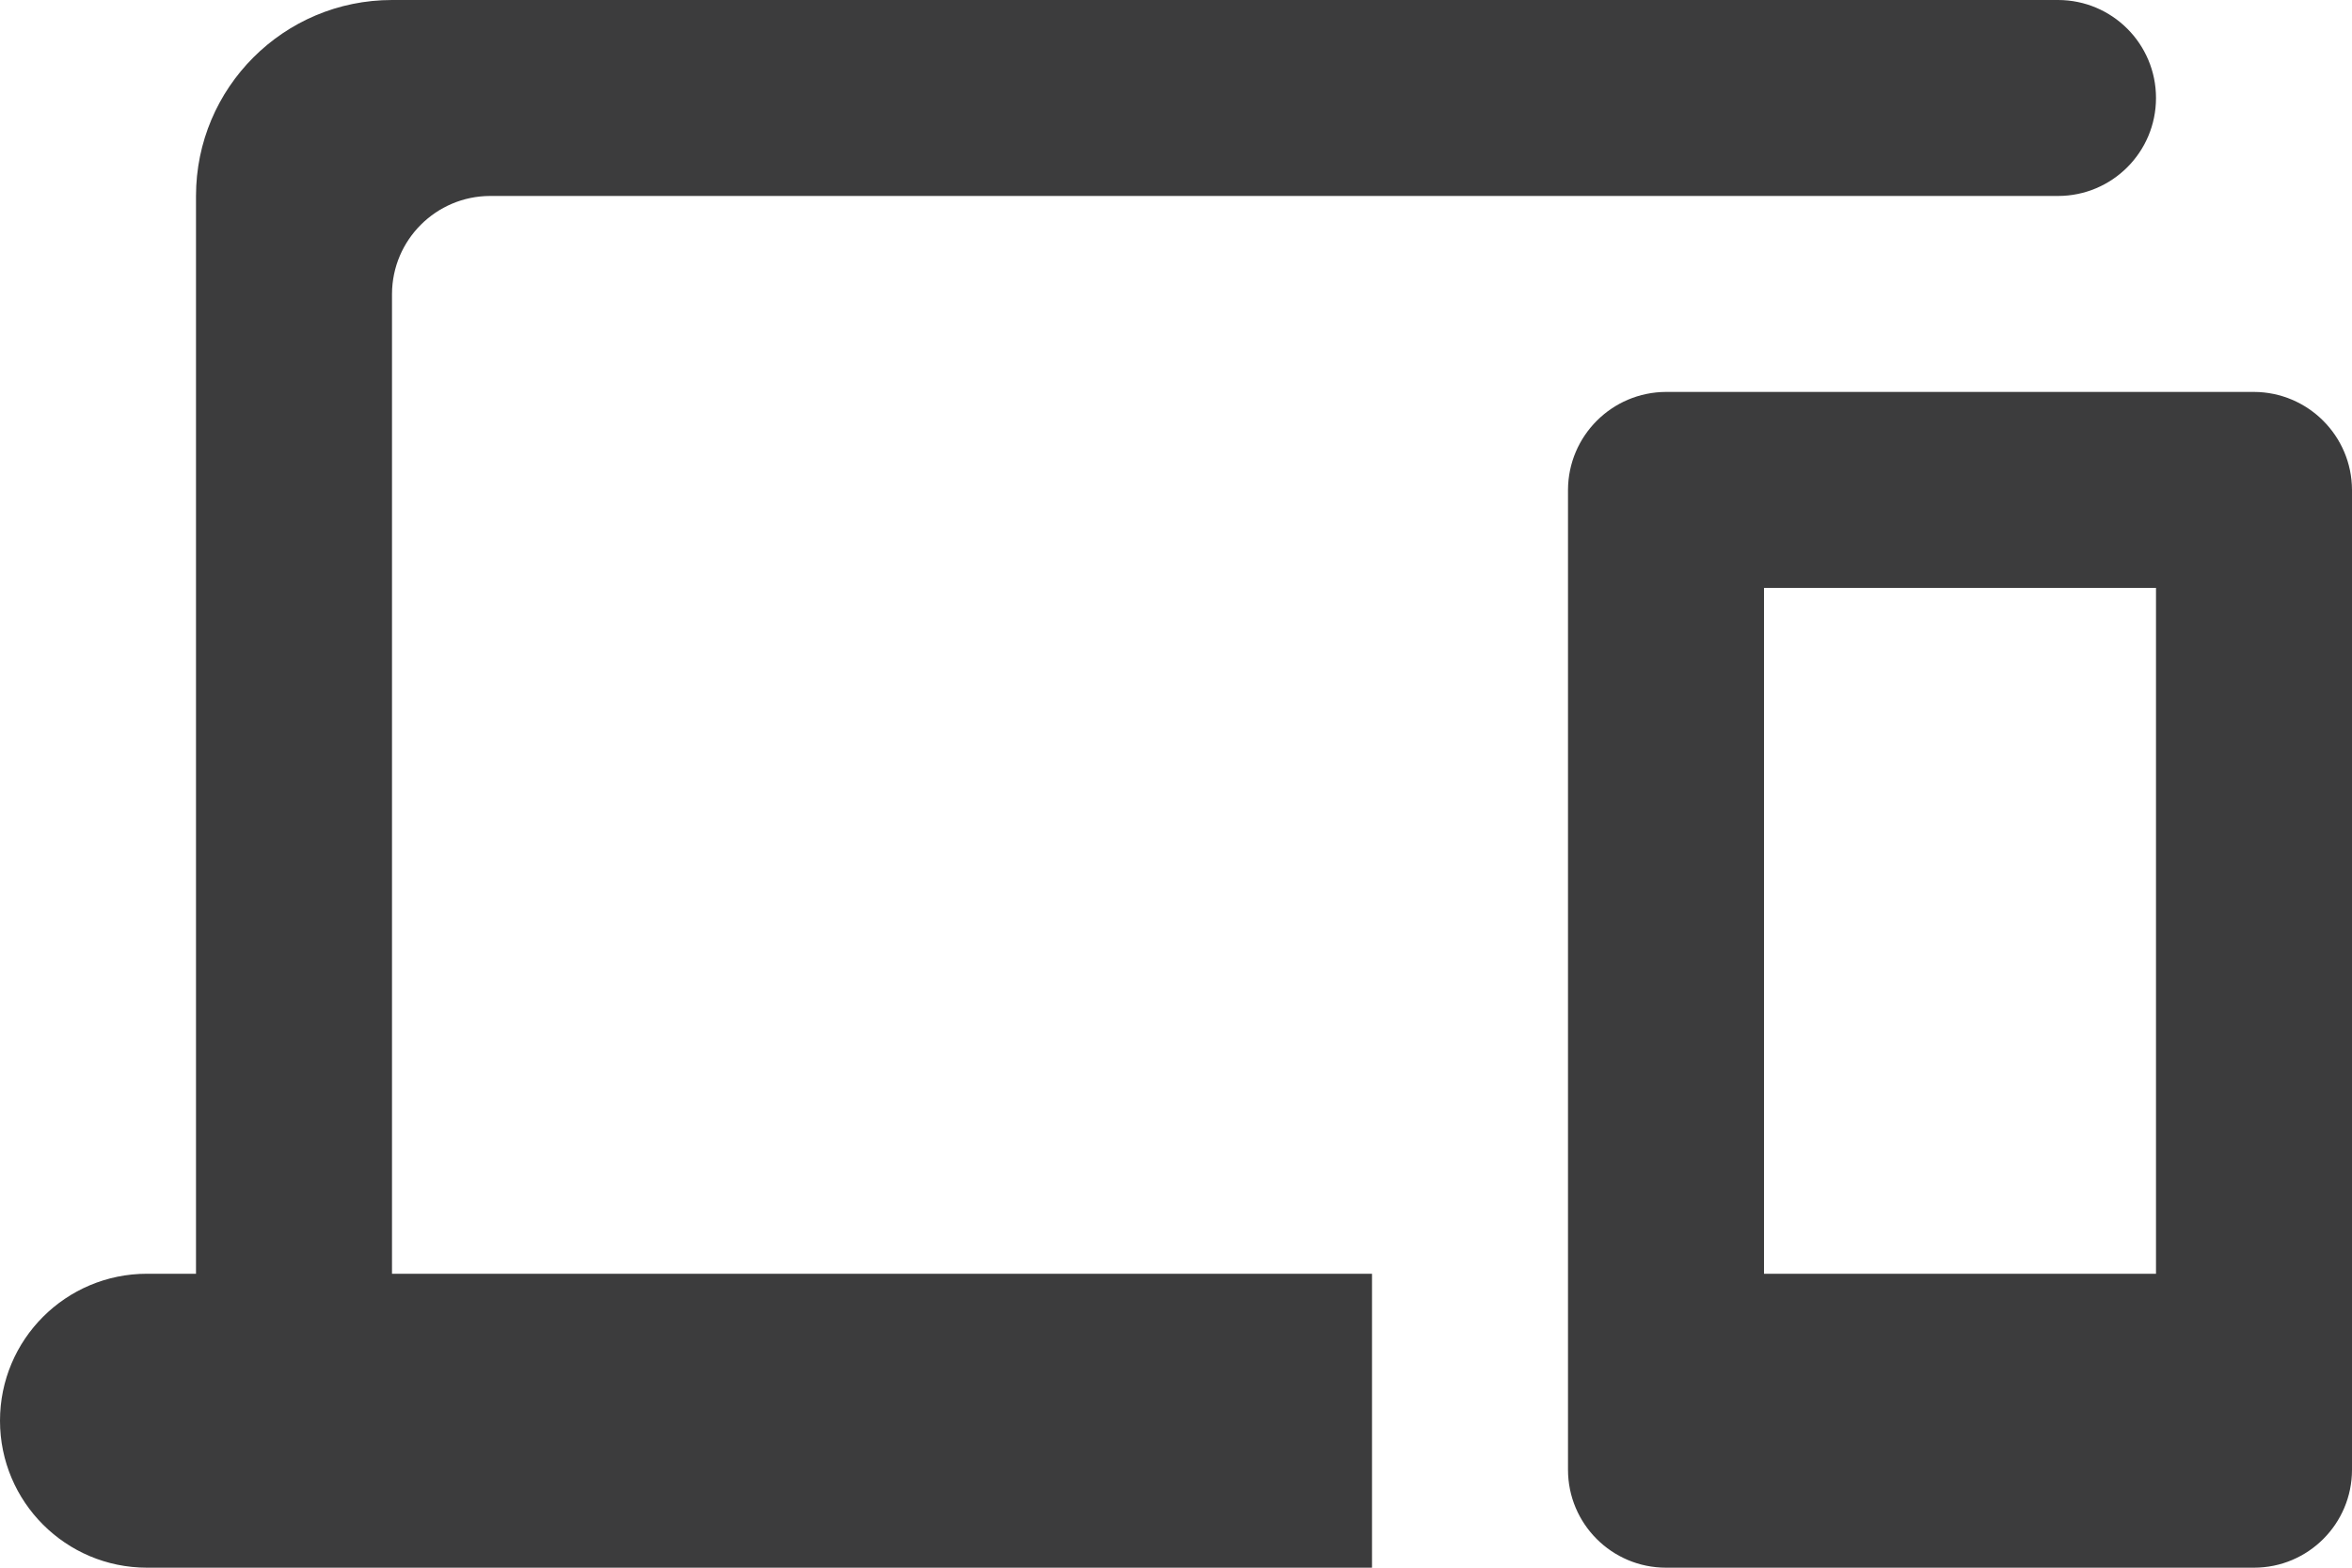
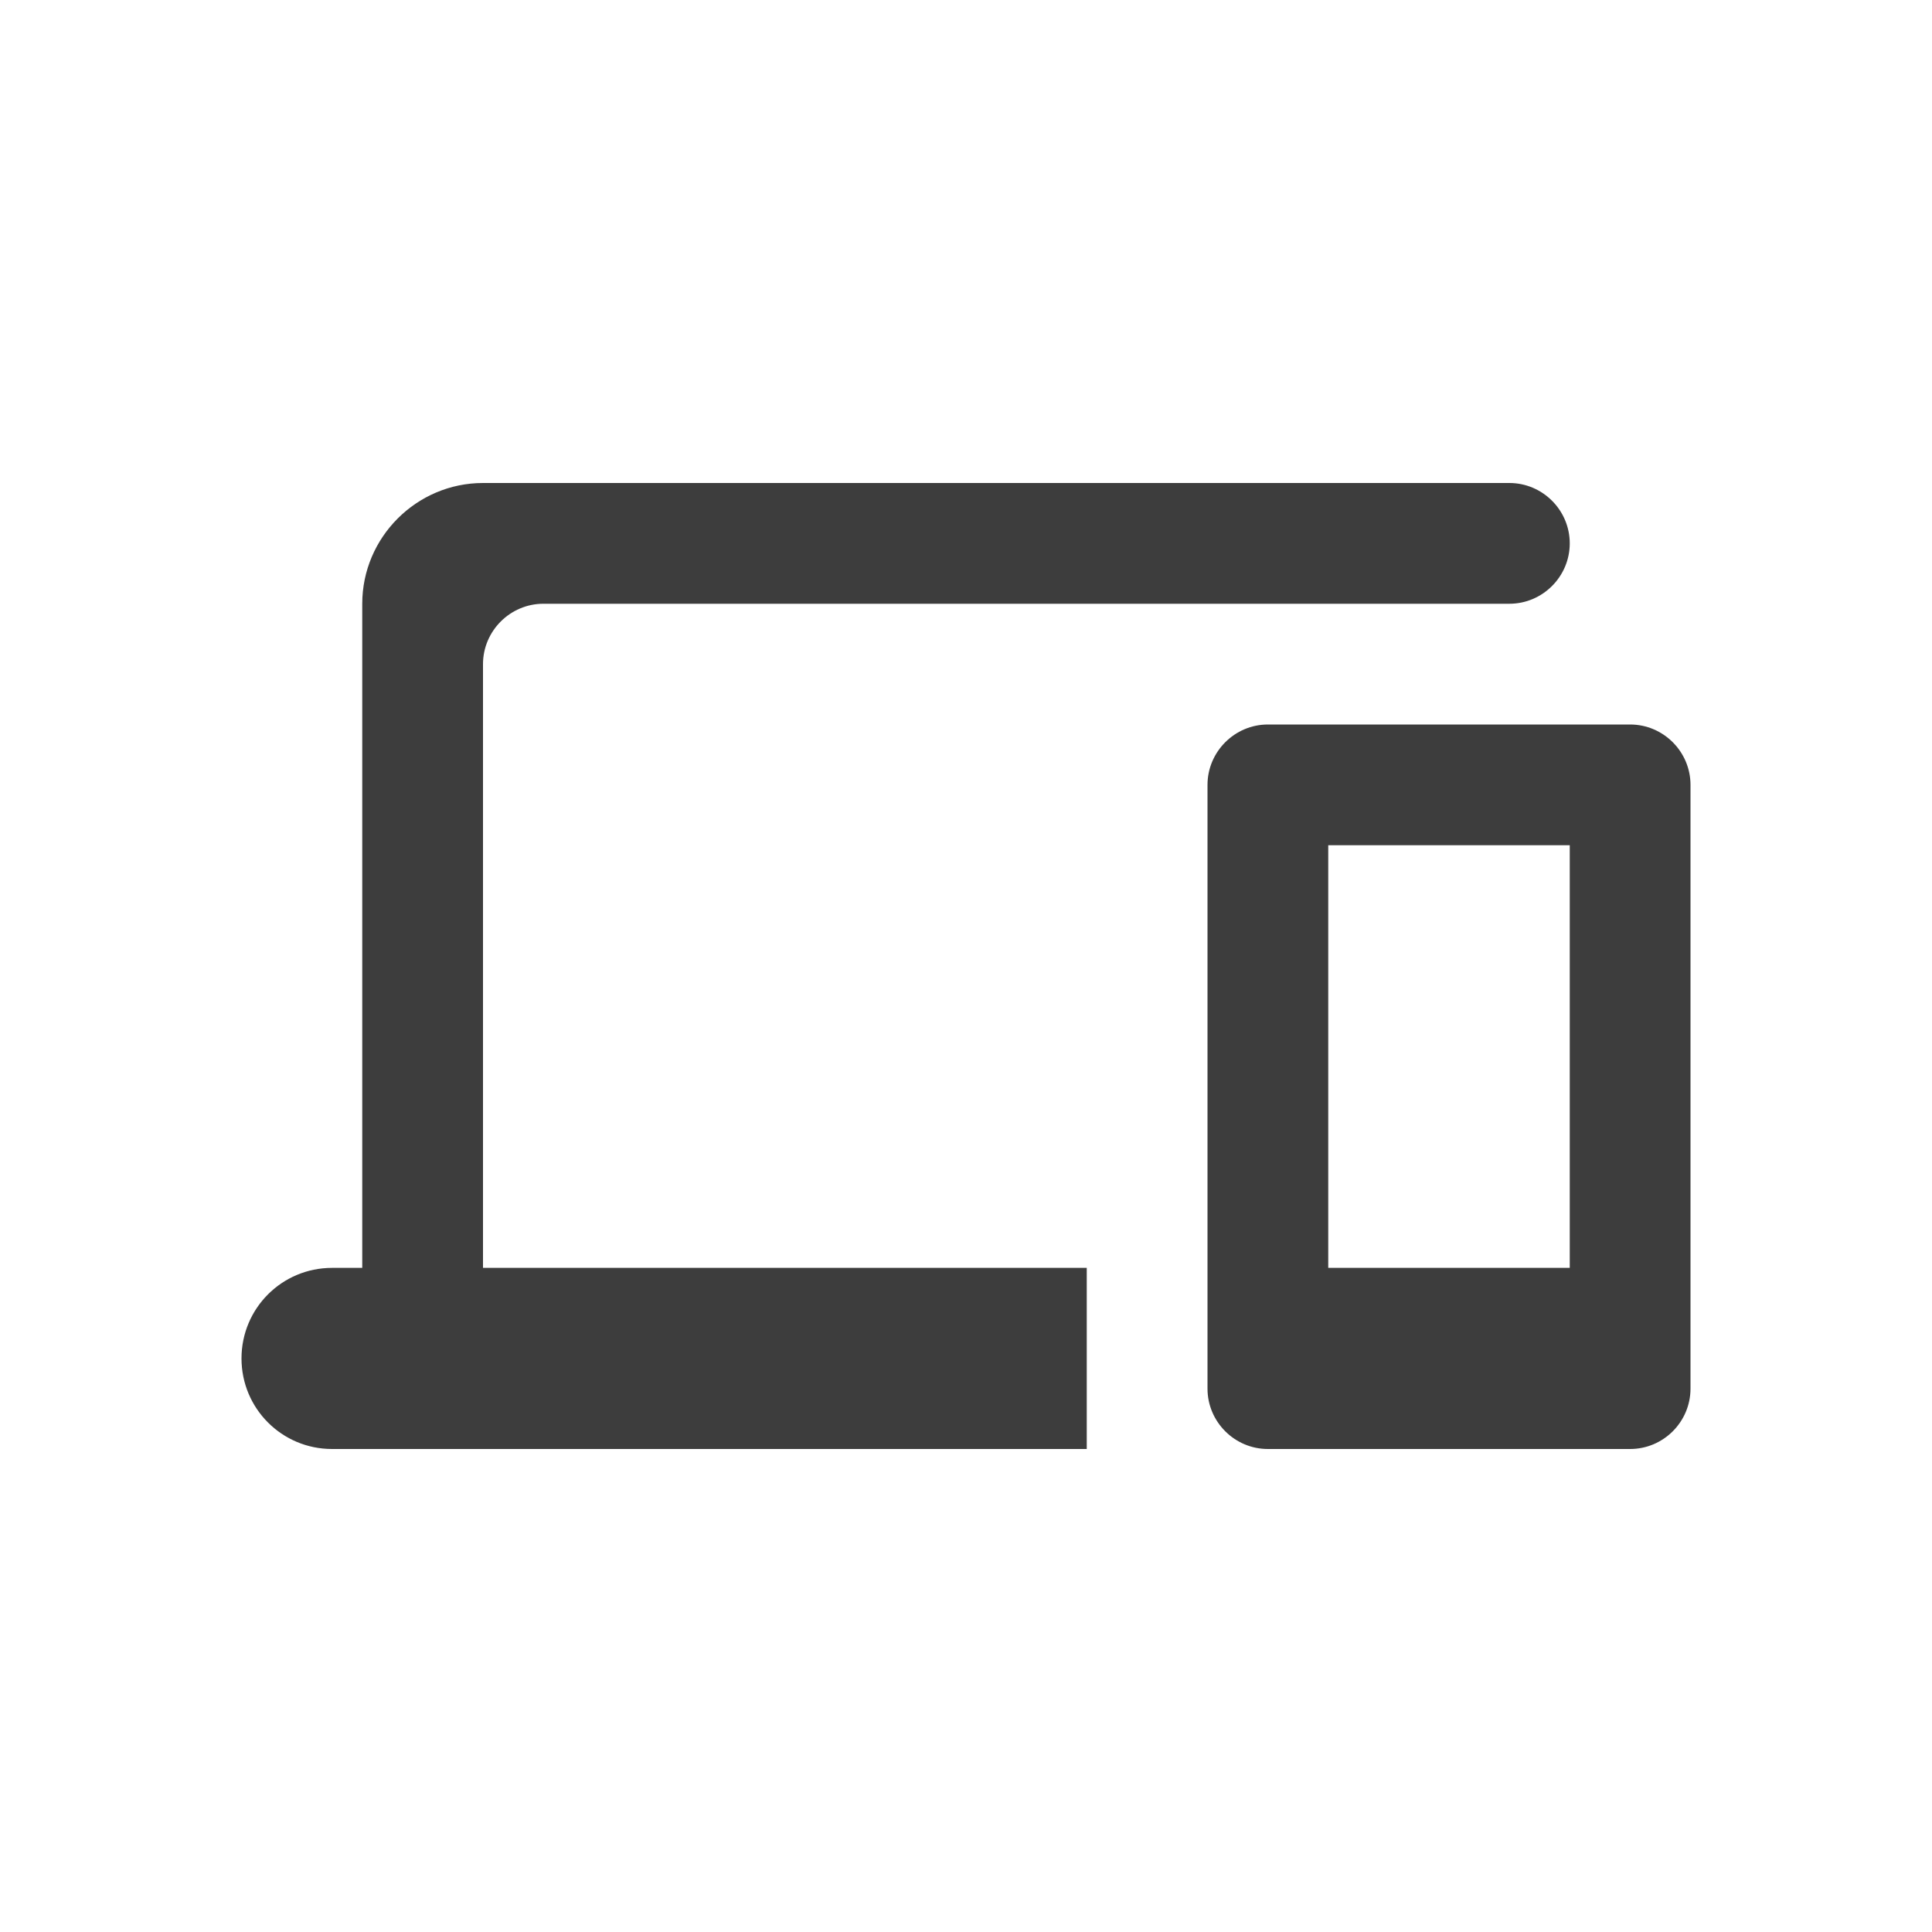
- <svg xmlns="http://www.w3.org/2000/svg" viewBox="0 0 60 40">
-   <path d="M10,15.83a2.51,2.51,0,0,1,2.5-2.5h40a2.5,2.5,0,0,0,0-5H10a5,5,0,0,0-5,5v27.5H3.75a3.75,3.75,0,0,0,0,7.5H35v-7.5H10Zm47.5,2.5h-15a2.51,2.51,0,0,0-2.5,2.5v25a2.5,2.5,0,0,0,2.5,2.5h15a2.5,2.5,0,0,0,2.5-2.5v-25A2.51,2.51,0,0,0,57.5,18.33ZM55,40.83H45V23.33H55Z" transform="translate(0 -8.33)" fill="#0c0c0d" fill-opacity="0.8" />
+ <svg xmlns="http://www.w3.org/2000/svg" width="24" height="24" viewBox="0 0 24 24" fill="none">
+   <path d="M6 8.25C6 7.838 6.338 7.5 6.75 7.5H18.75C19.163 7.5 19.5 7.162 19.5 6.75C19.5 6.338 19.163 6 18.75 6H6C5.175 6 4.5 6.675 4.5 7.5V15.75H4.125C3.502 15.75 3 16.253 3 16.875C3 17.497 3.502 18 4.125 18H13.5V15.75H6V8.25ZM20.25 9H15.75C15.338 9 15 9.338 15 9.75V17.25C15 17.663 15.338 18 15.75 18H20.25C20.663 18 21 17.663 21 17.25V9.75C21 9.338 20.663 9 20.25 9ZM19.5 15.75H16.5V10.5H19.5V15.75Z" fill="#3D3D3D" />
</svg>
